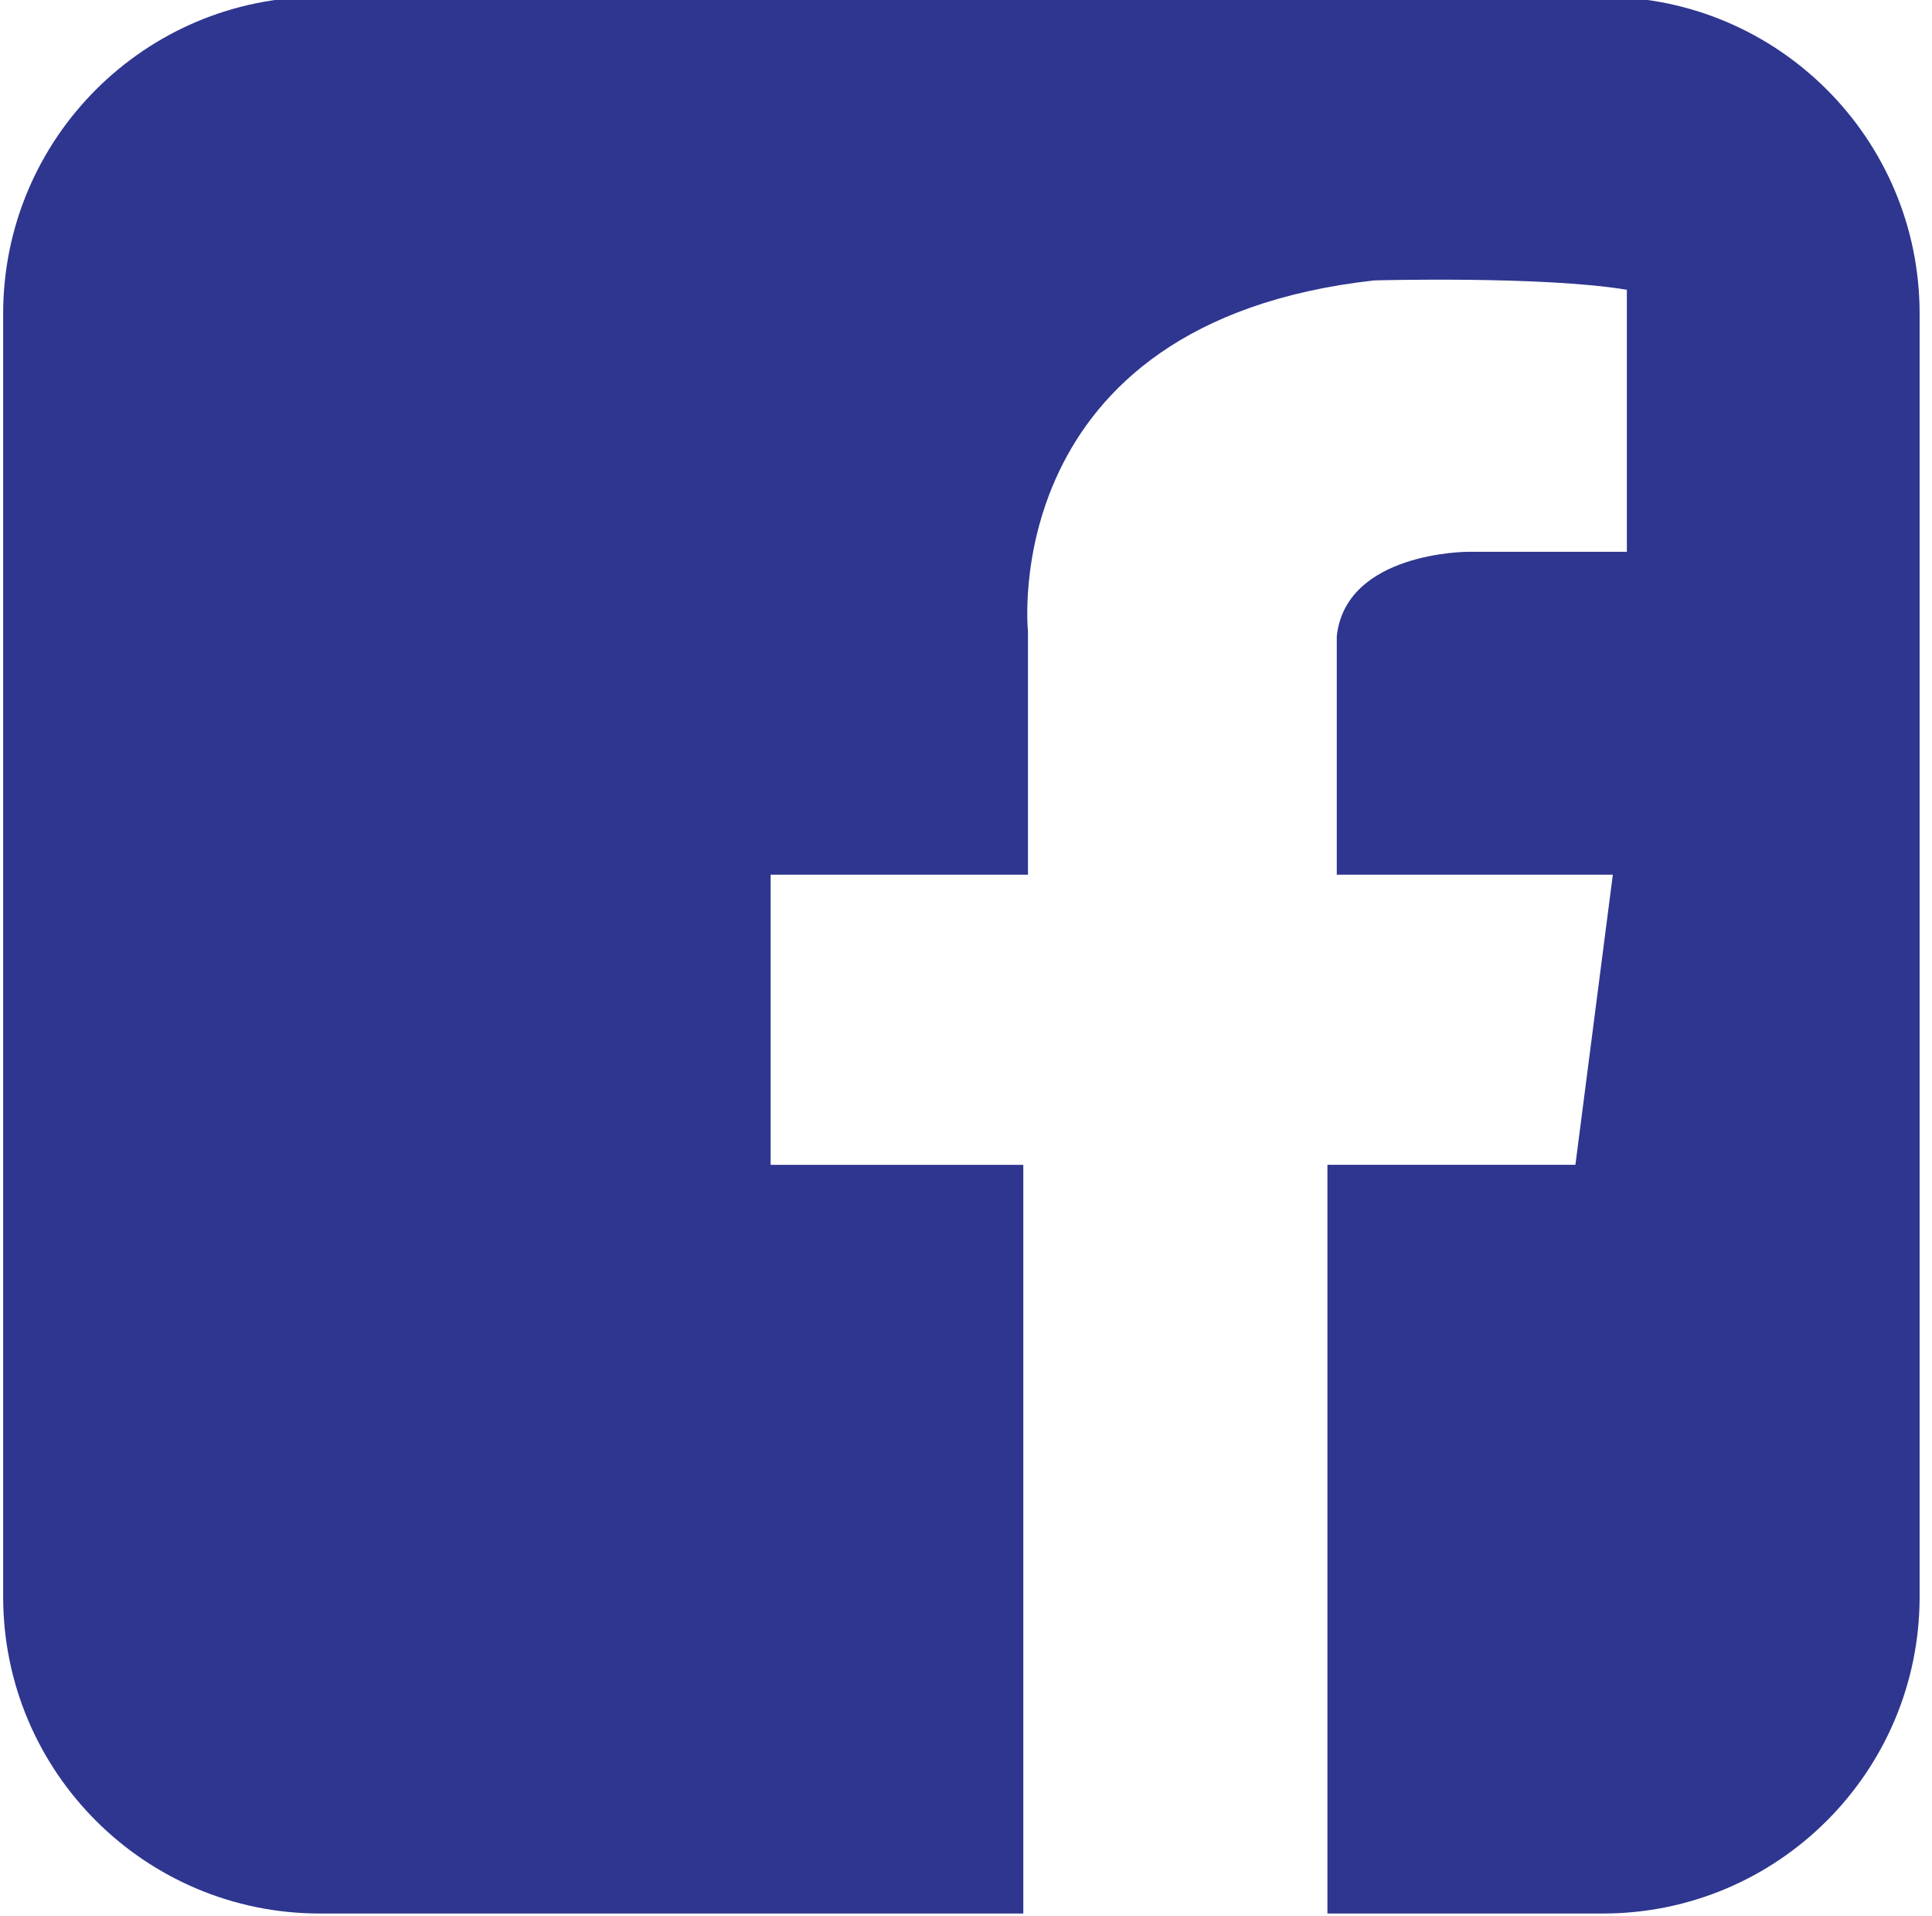
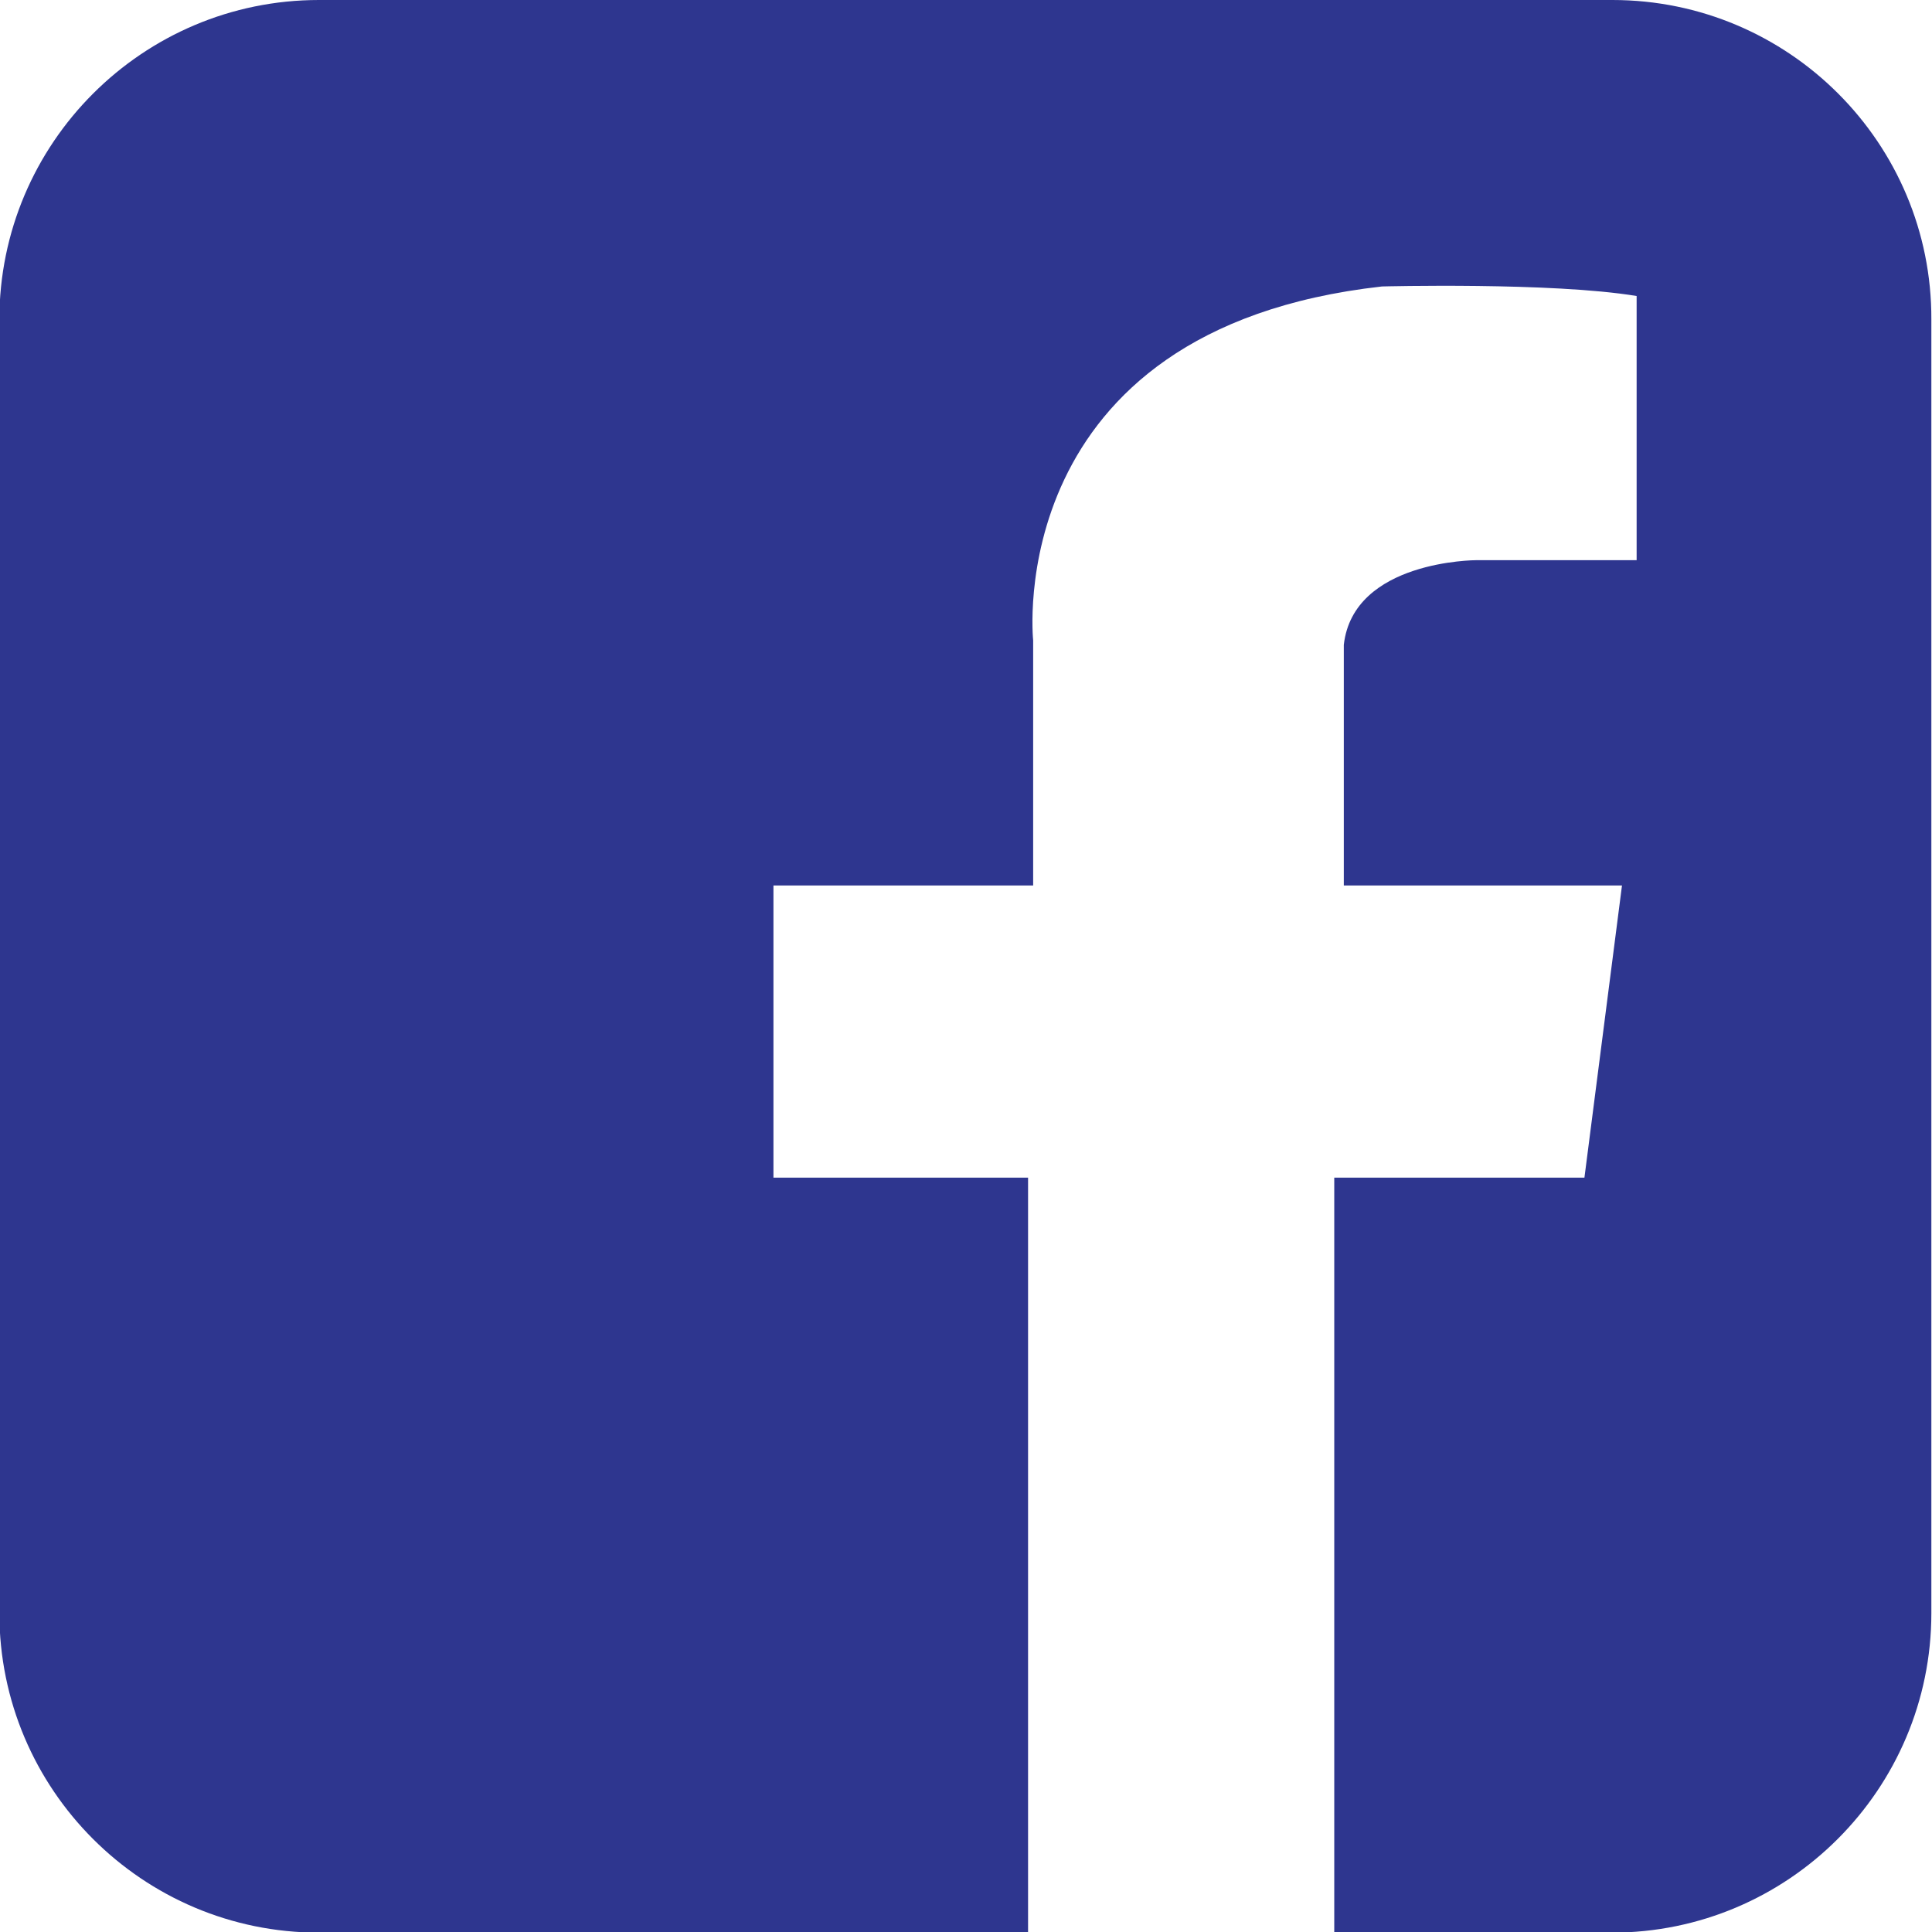
- <svg xmlns="http://www.w3.org/2000/svg" version="1.1" id="Layer_1" x="0px" y="0px" viewBox="0 0 612 606.75" enable-background="new 0 0 612 606.75" xml:space="preserve">
-   <path fill="#2E368F" d="M507.738-1.001H101.343C45.925-1.001,1.001,43.923,1.001,99.341v406.392  c0,55.418,44.924,100.342,100.342,100.342H324.15V368.938h-80.035v-91.892h81.517v-77.071c0,0-10.375-97.82,109.677-111.16  c0,0,53.357-1.482,80.035,2.964v82.999h-50.392c0,0-38.535,0-41.5,26.678v75.589h87.446l-11.857,91.892h-78.553v237.137h87.247  c55.418,0,100.342-44.924,100.342-100.342V99.341C608.08,43.923,563.156-1.001,507.738-1.001z" />
+ <svg xmlns="http://www.w3.org/2000/svg" version="1.1" id="Layer_1" x="0px" y="0px" viewBox="152.8 243.4 303.5 303.5" enable-background="new 152.8 243.4 303.5 303.5" xml:space="preserve">
+   <path fill="#2E368F" d="M406.1,243.4H202.9c-27.7,0-50.2,22.5-50.2,50.2v203.2c0,27.7,22.5,50.2,50.2,50.2h111.4V428.4h-40v-45.9  h40.8v-38.5c0,0-5.2-48.9,54.8-55.6c0,0,26.7-0.7,40,1.5v41.5h-25.2c0,0-19.3,0-20.8,13.3v37.8h43.7l-5.9,45.9h-39.3v118.6h43.6  c27.7,0,50.2-22.5,50.2-50.2V293.6C456.3,265.9,433.8,243.4,406.1,243.4z" />
</svg>
